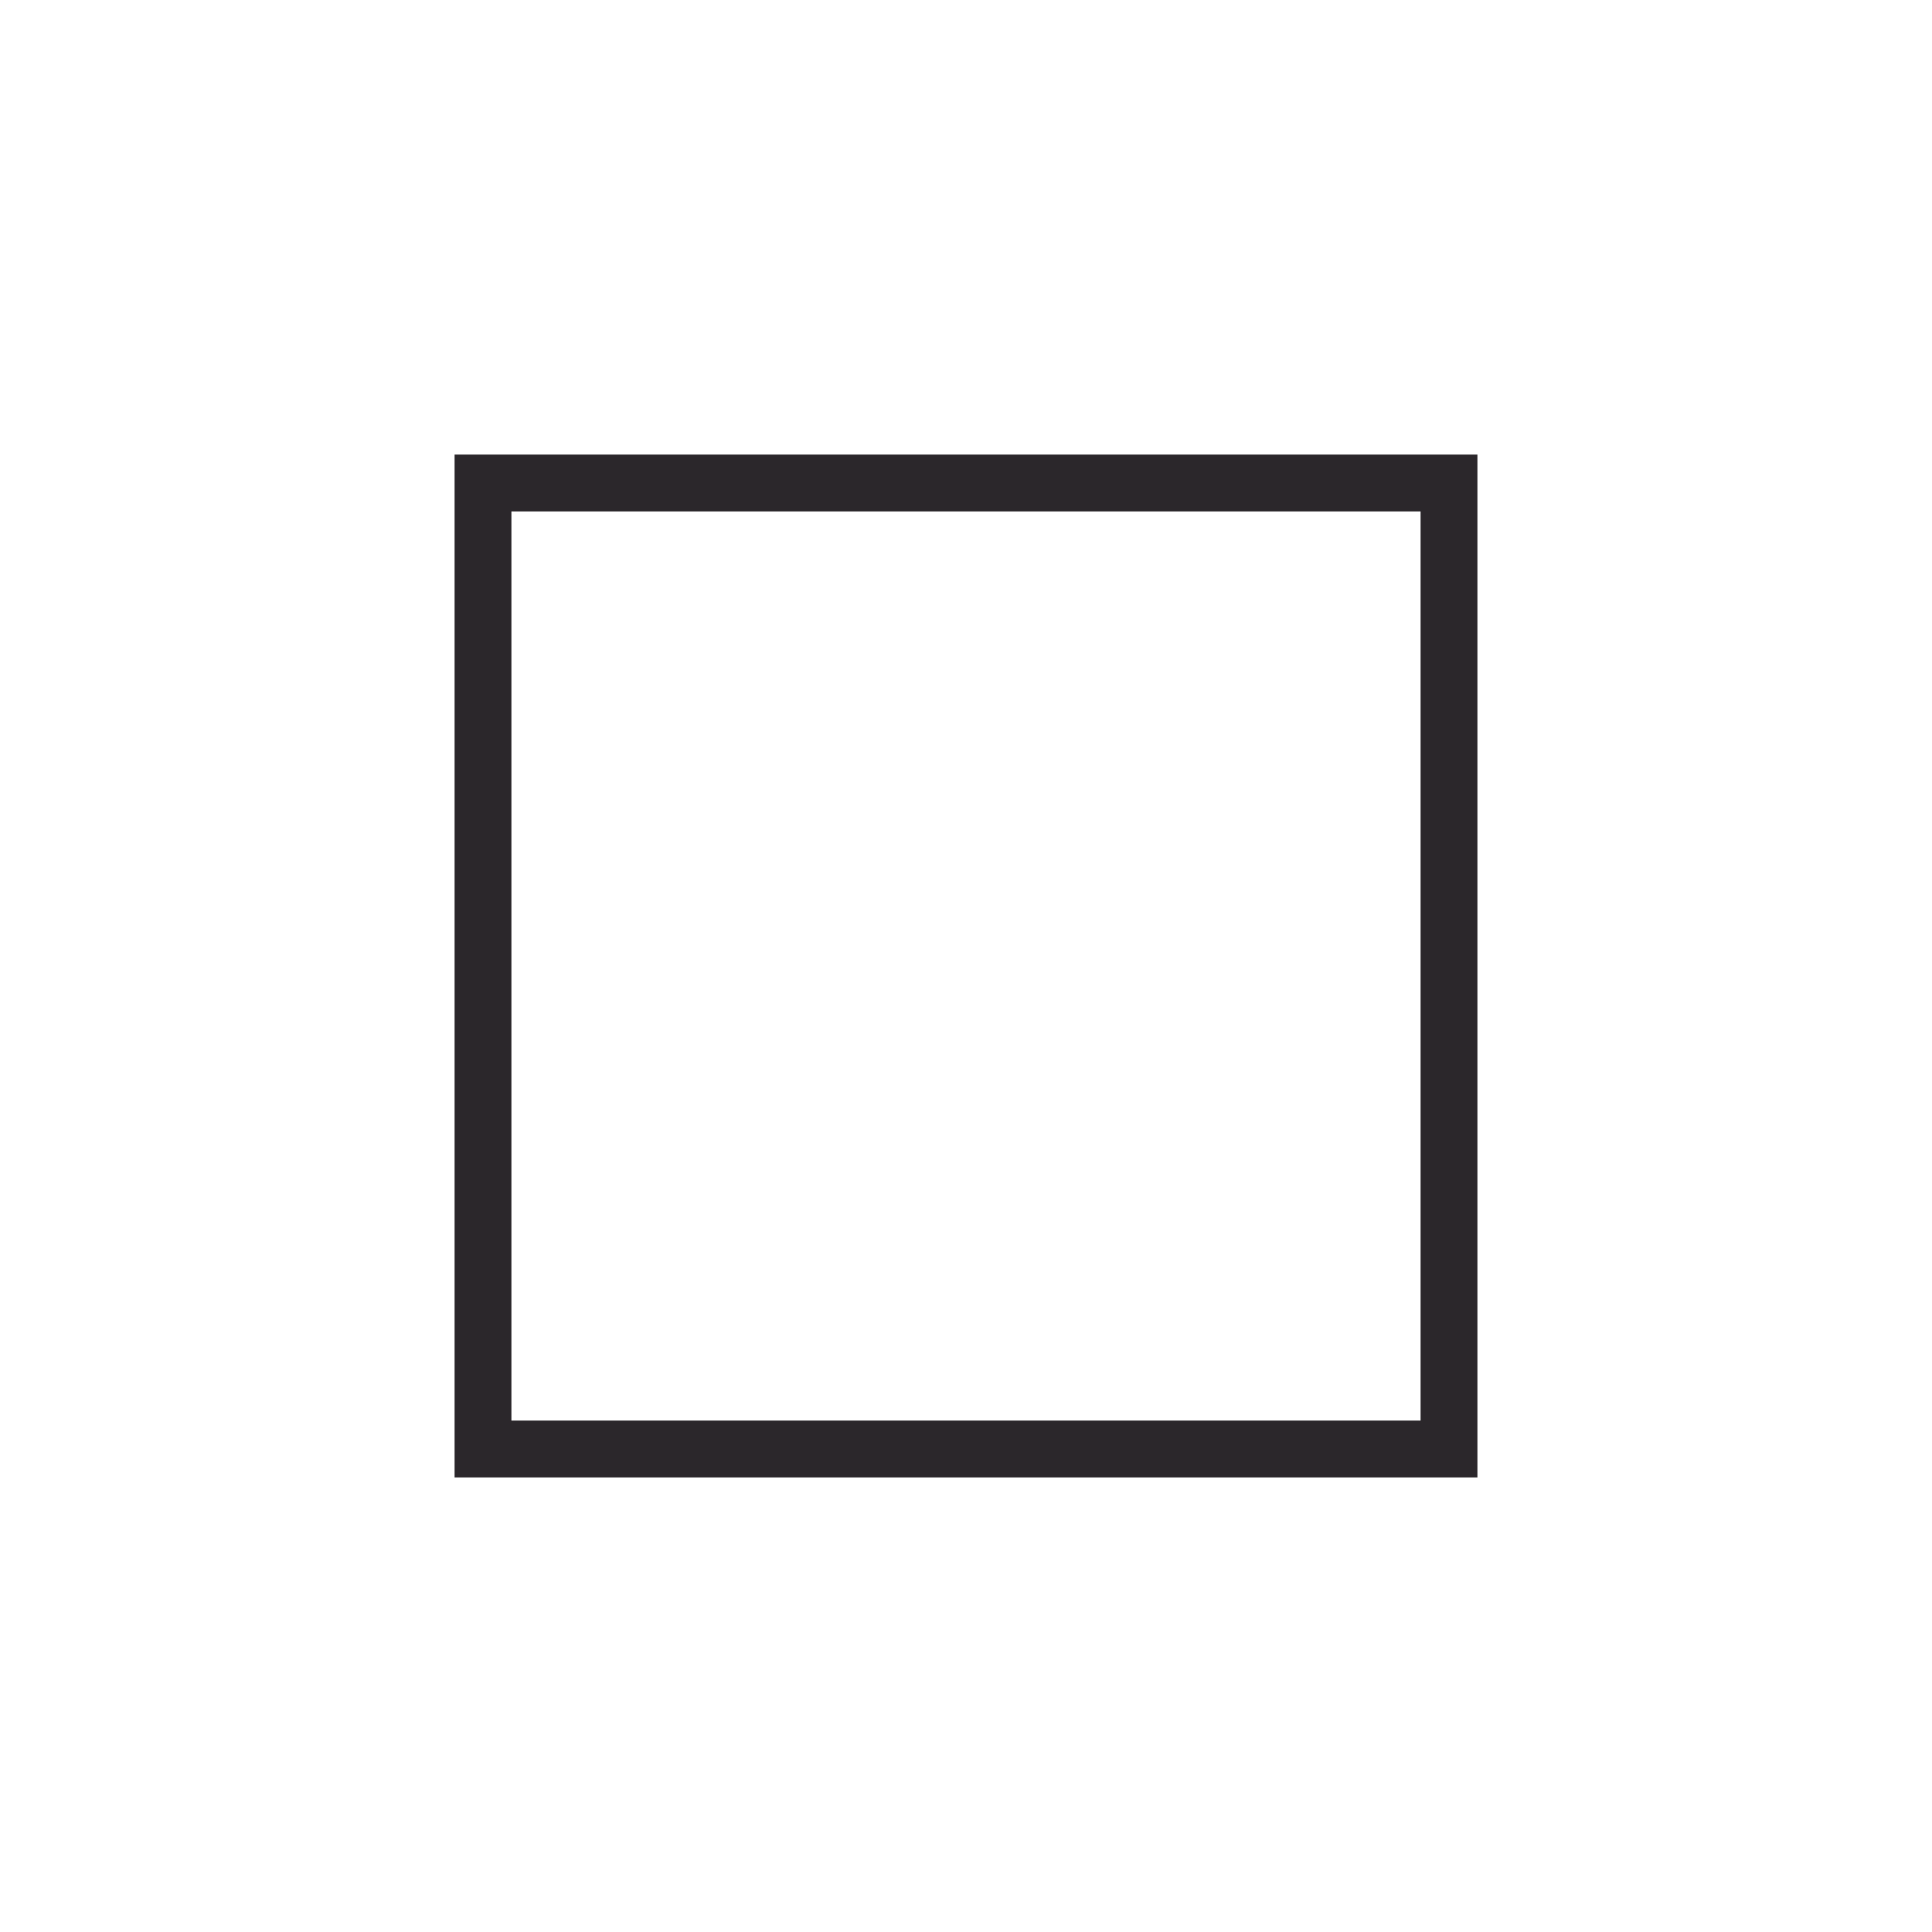
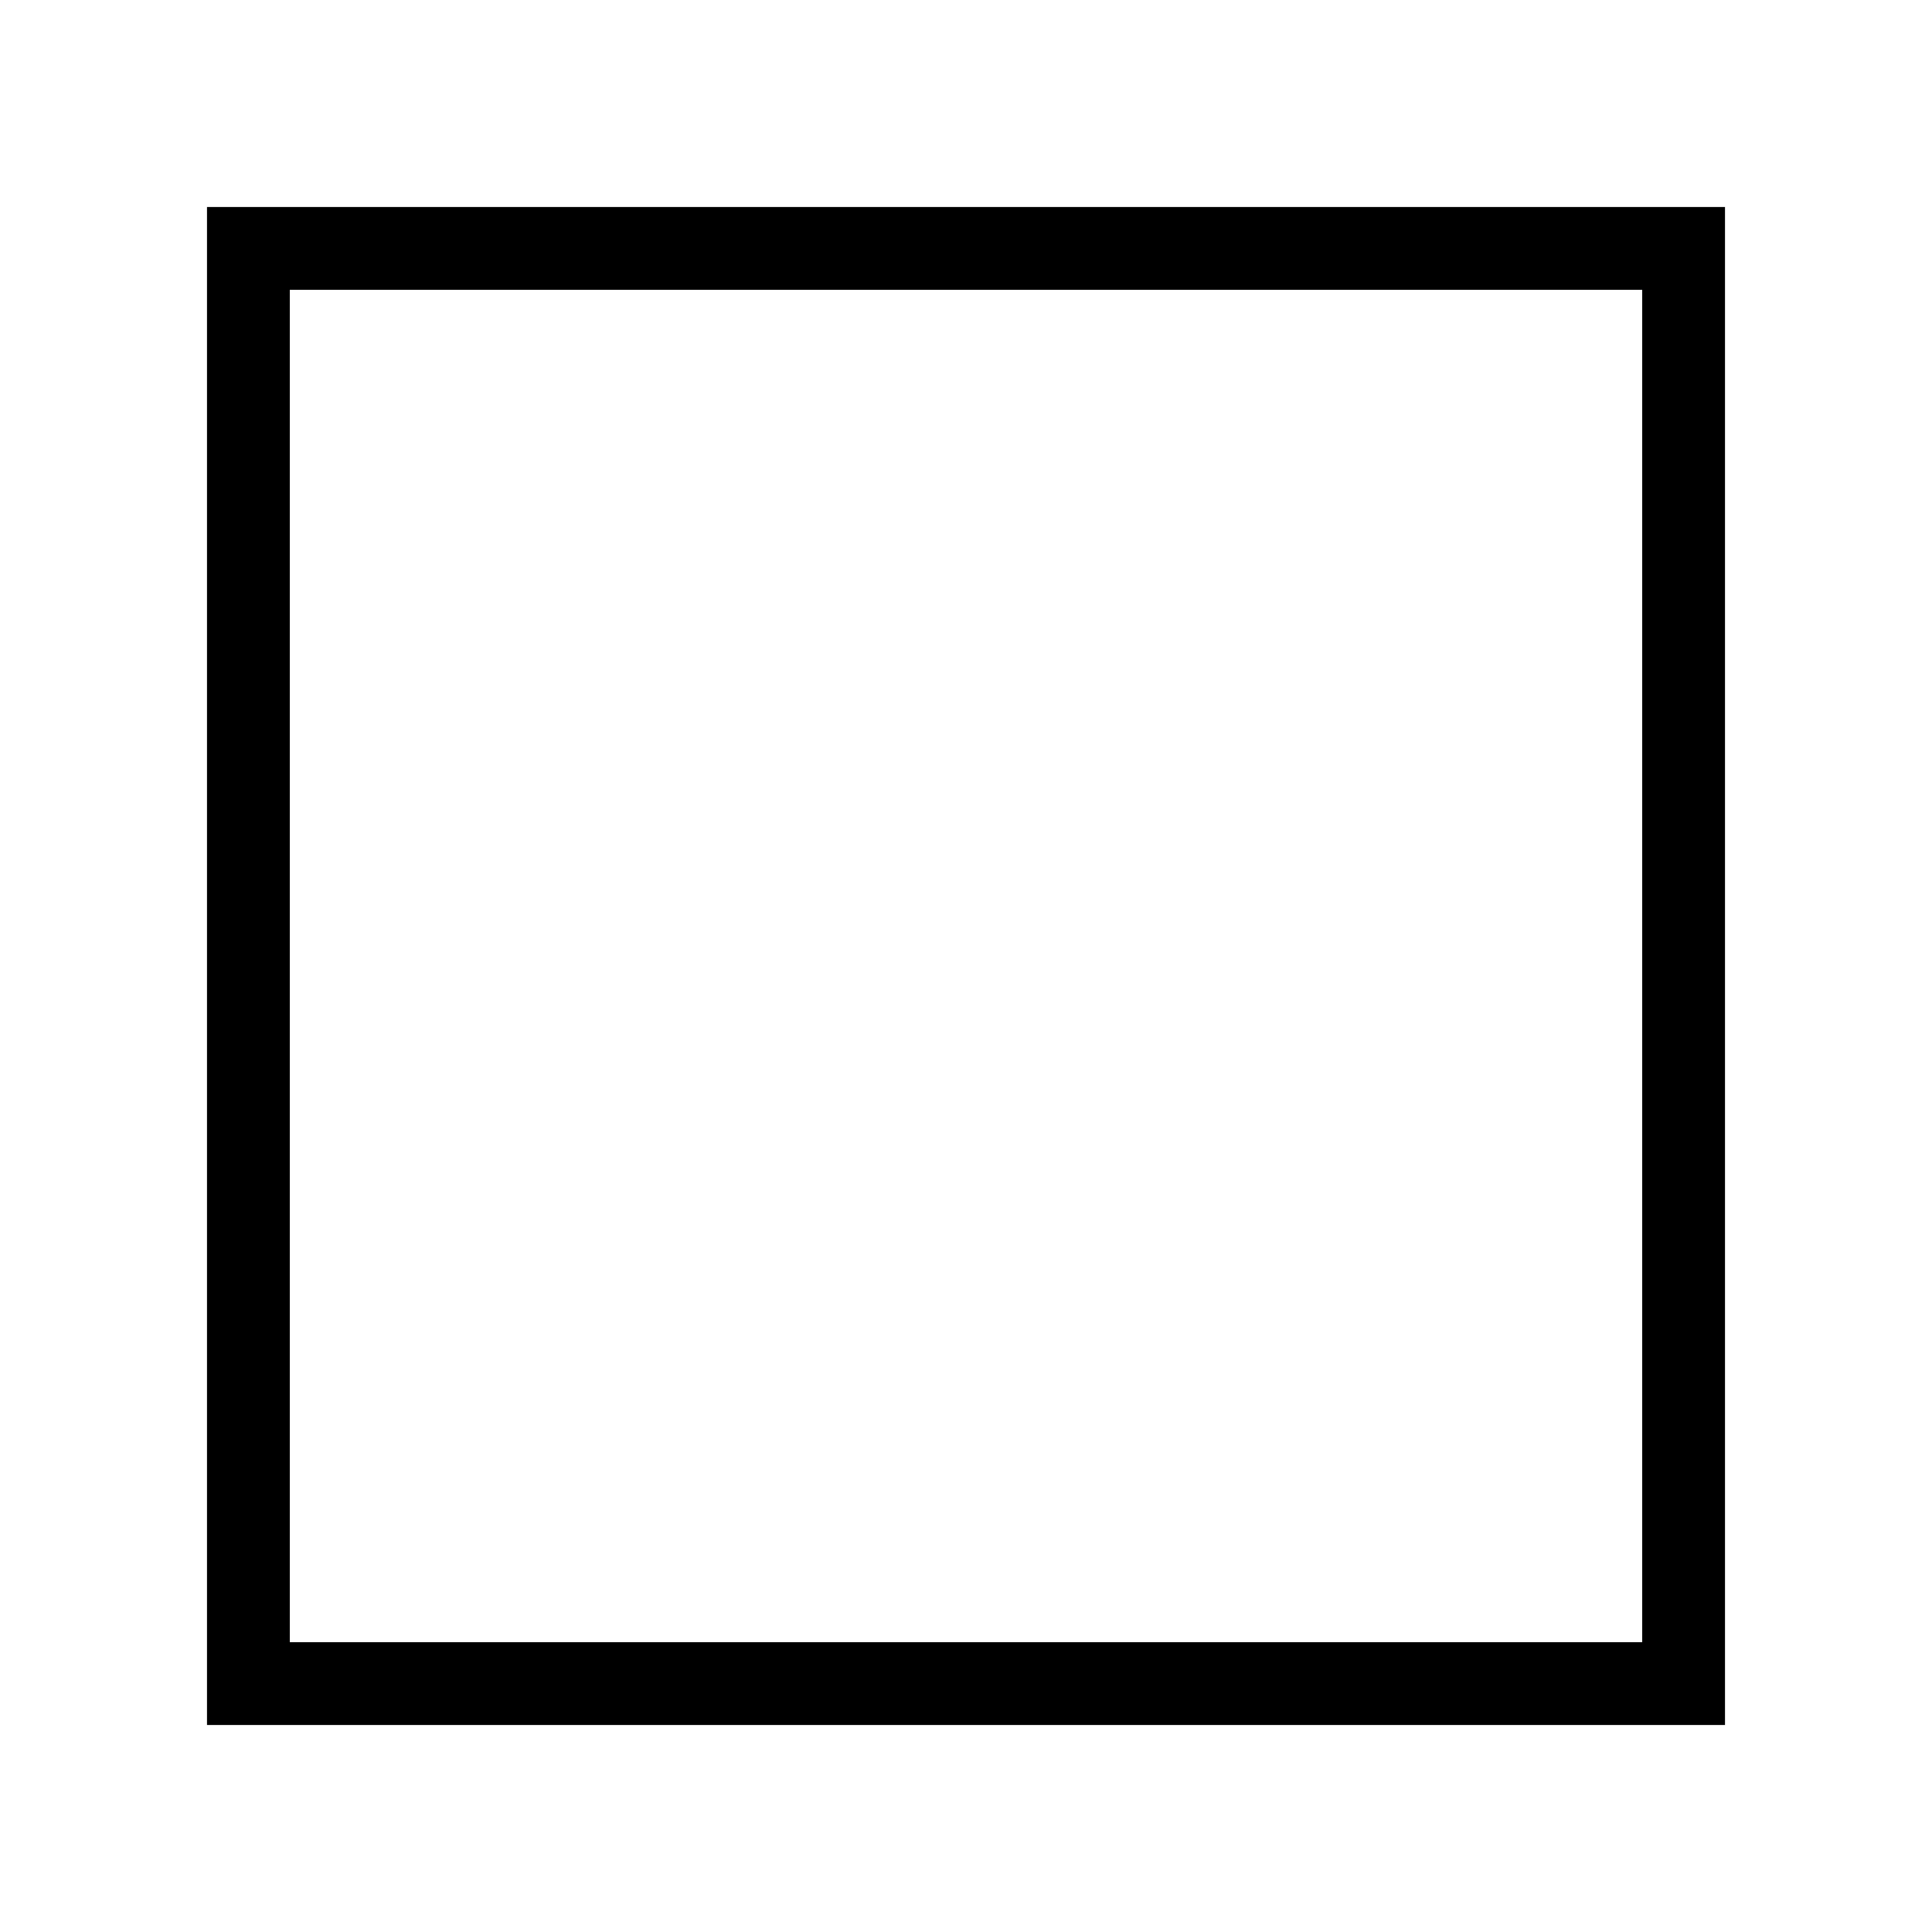
- <svg xmlns="http://www.w3.org/2000/svg" width="34" height="34" viewBox="0 0 34 34">
+ <svg xmlns="http://www.w3.org/2000/svg" width="28" height="28" viewBox="0 0 28 28">
  <g fill="none" fill-rule="evenodd">
-     <g>
+     <g stroke="#000" stroke-width="1.2">
      <g>
-         <path d="M0 0H34V34H0z" transform="translate(-574 -658) translate(574 658)" />
-         <g stroke="#2B272B">
-           <path d="M0.5 0.5H17.5V17.5H0.5z" transform="translate(-574 -658) translate(574 658) translate(8 8)" />
-         </g>
+         <path d="M3.6 3.6H24.4V24.4H3.6z" transform="translate(-970 -1638) translate(970 1638)" />
      </g>
    </g>
  </g>
</svg>
